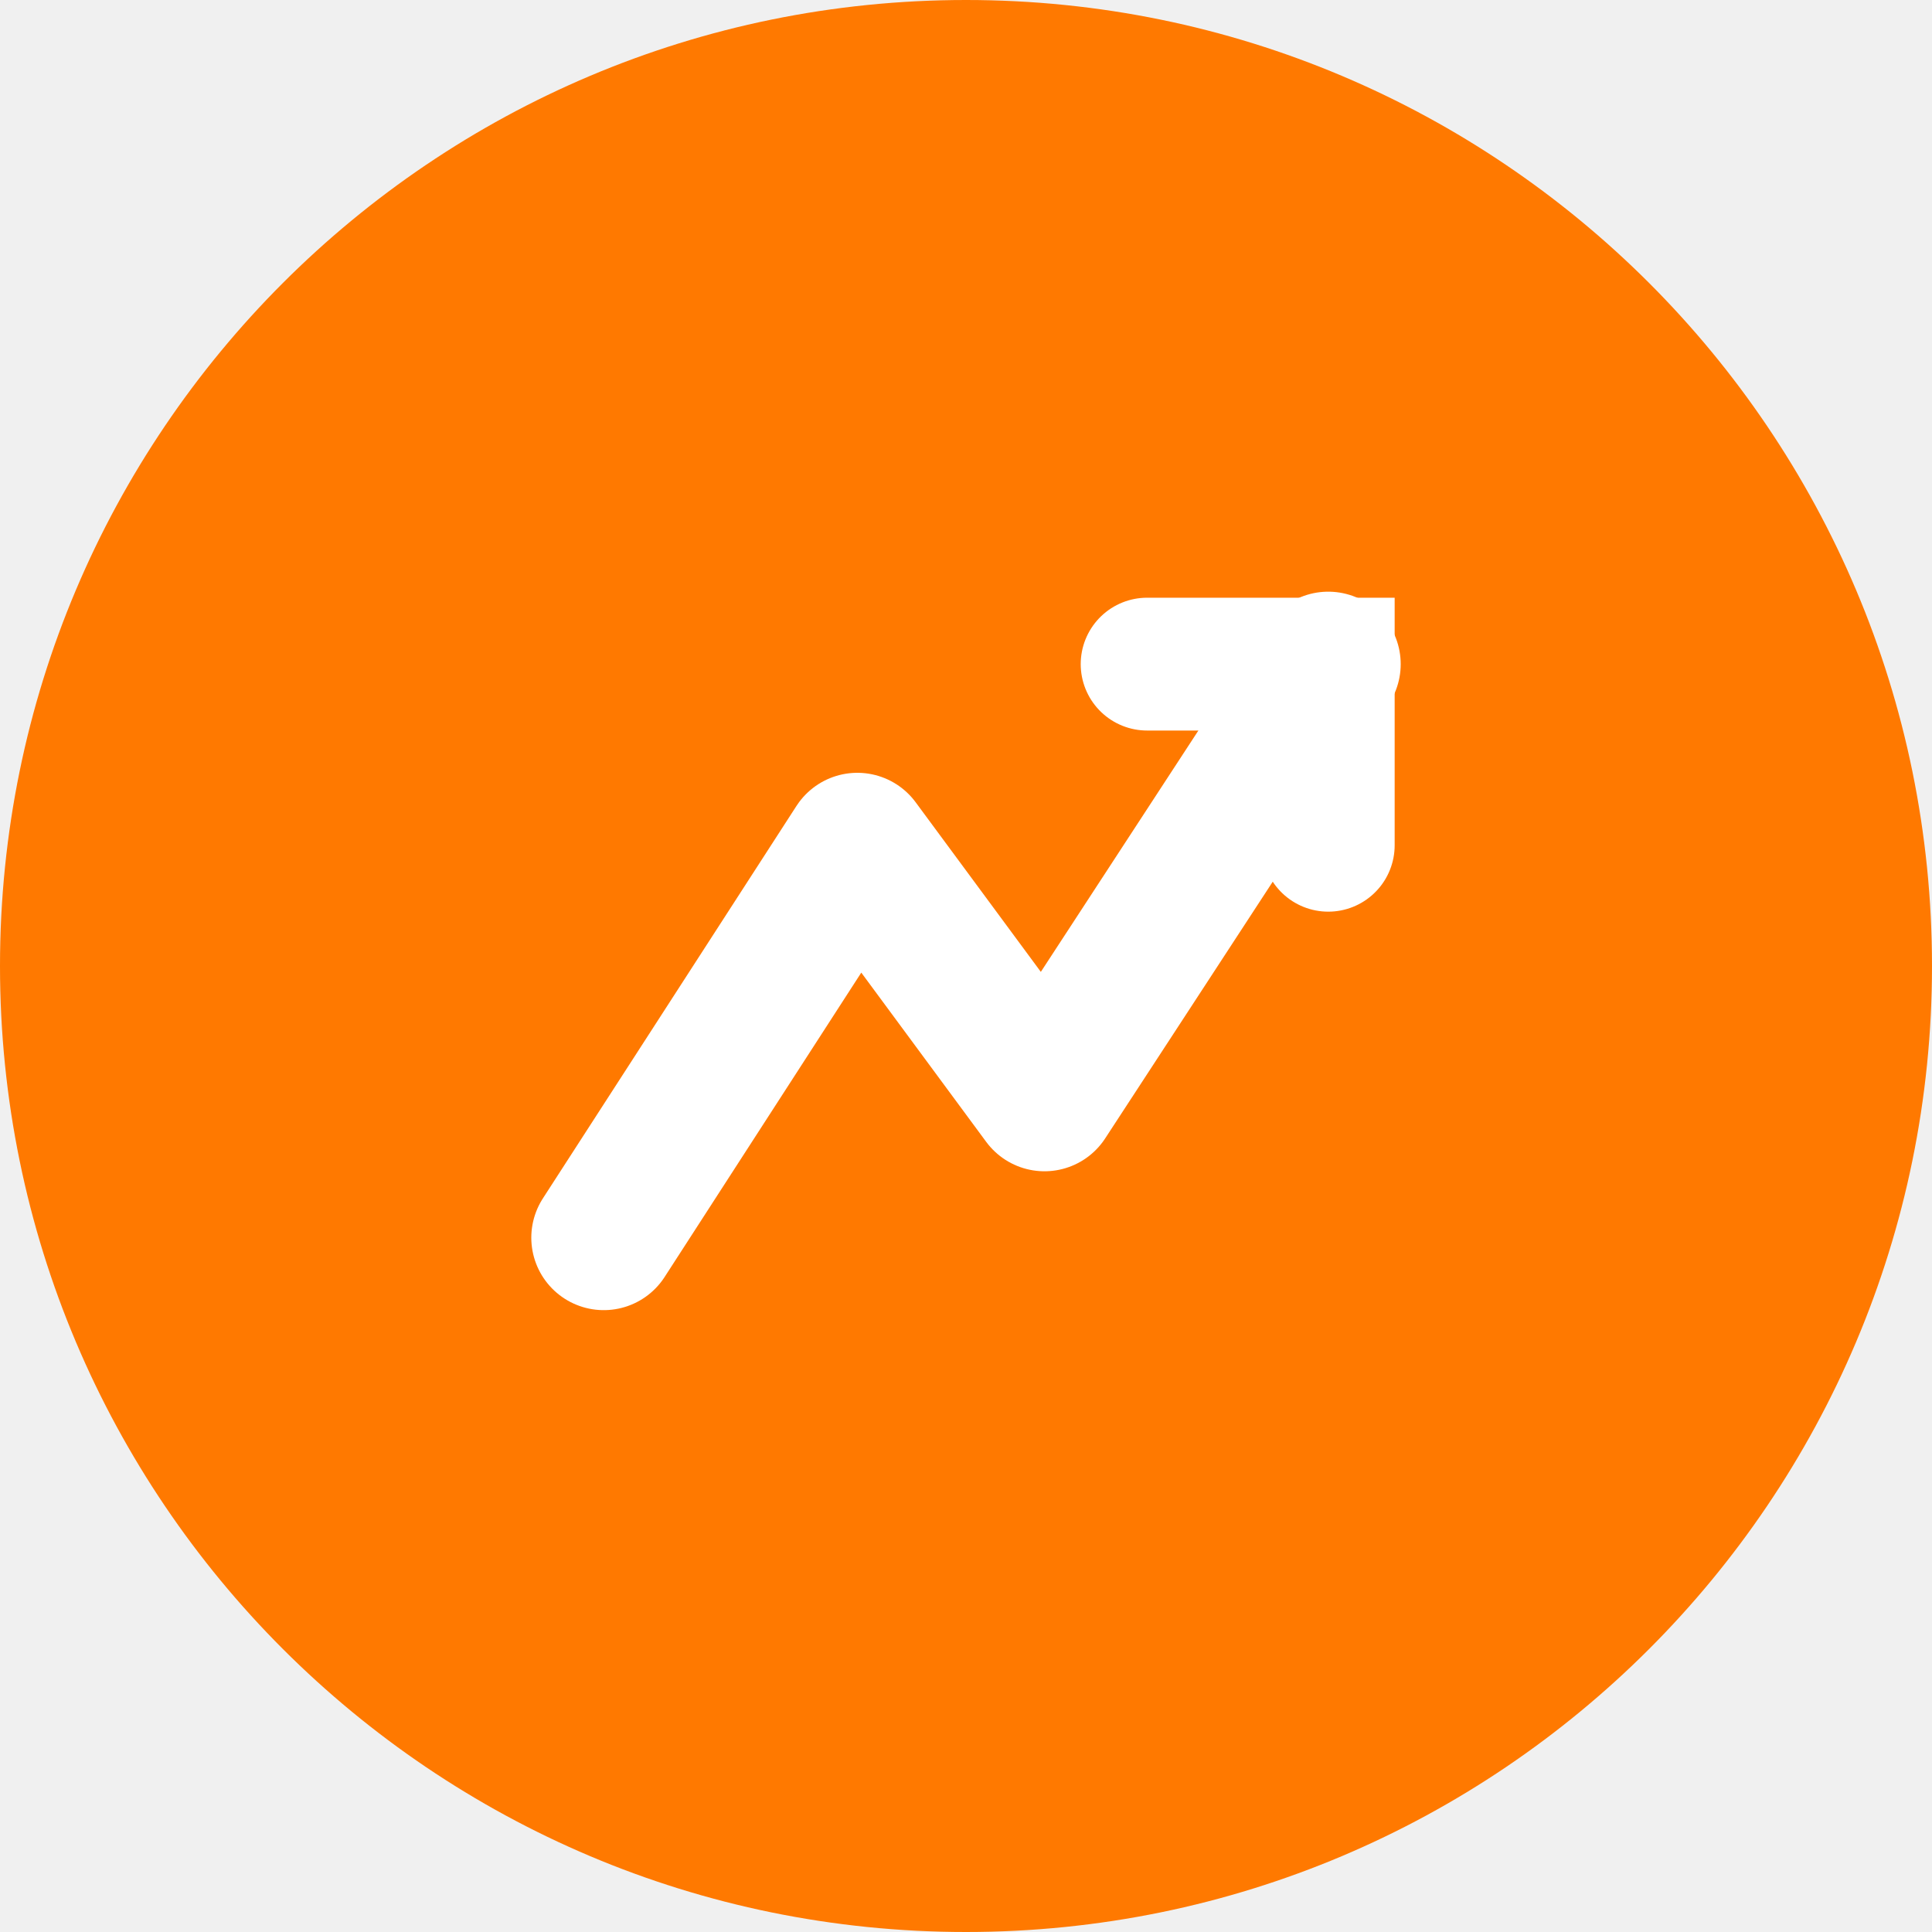
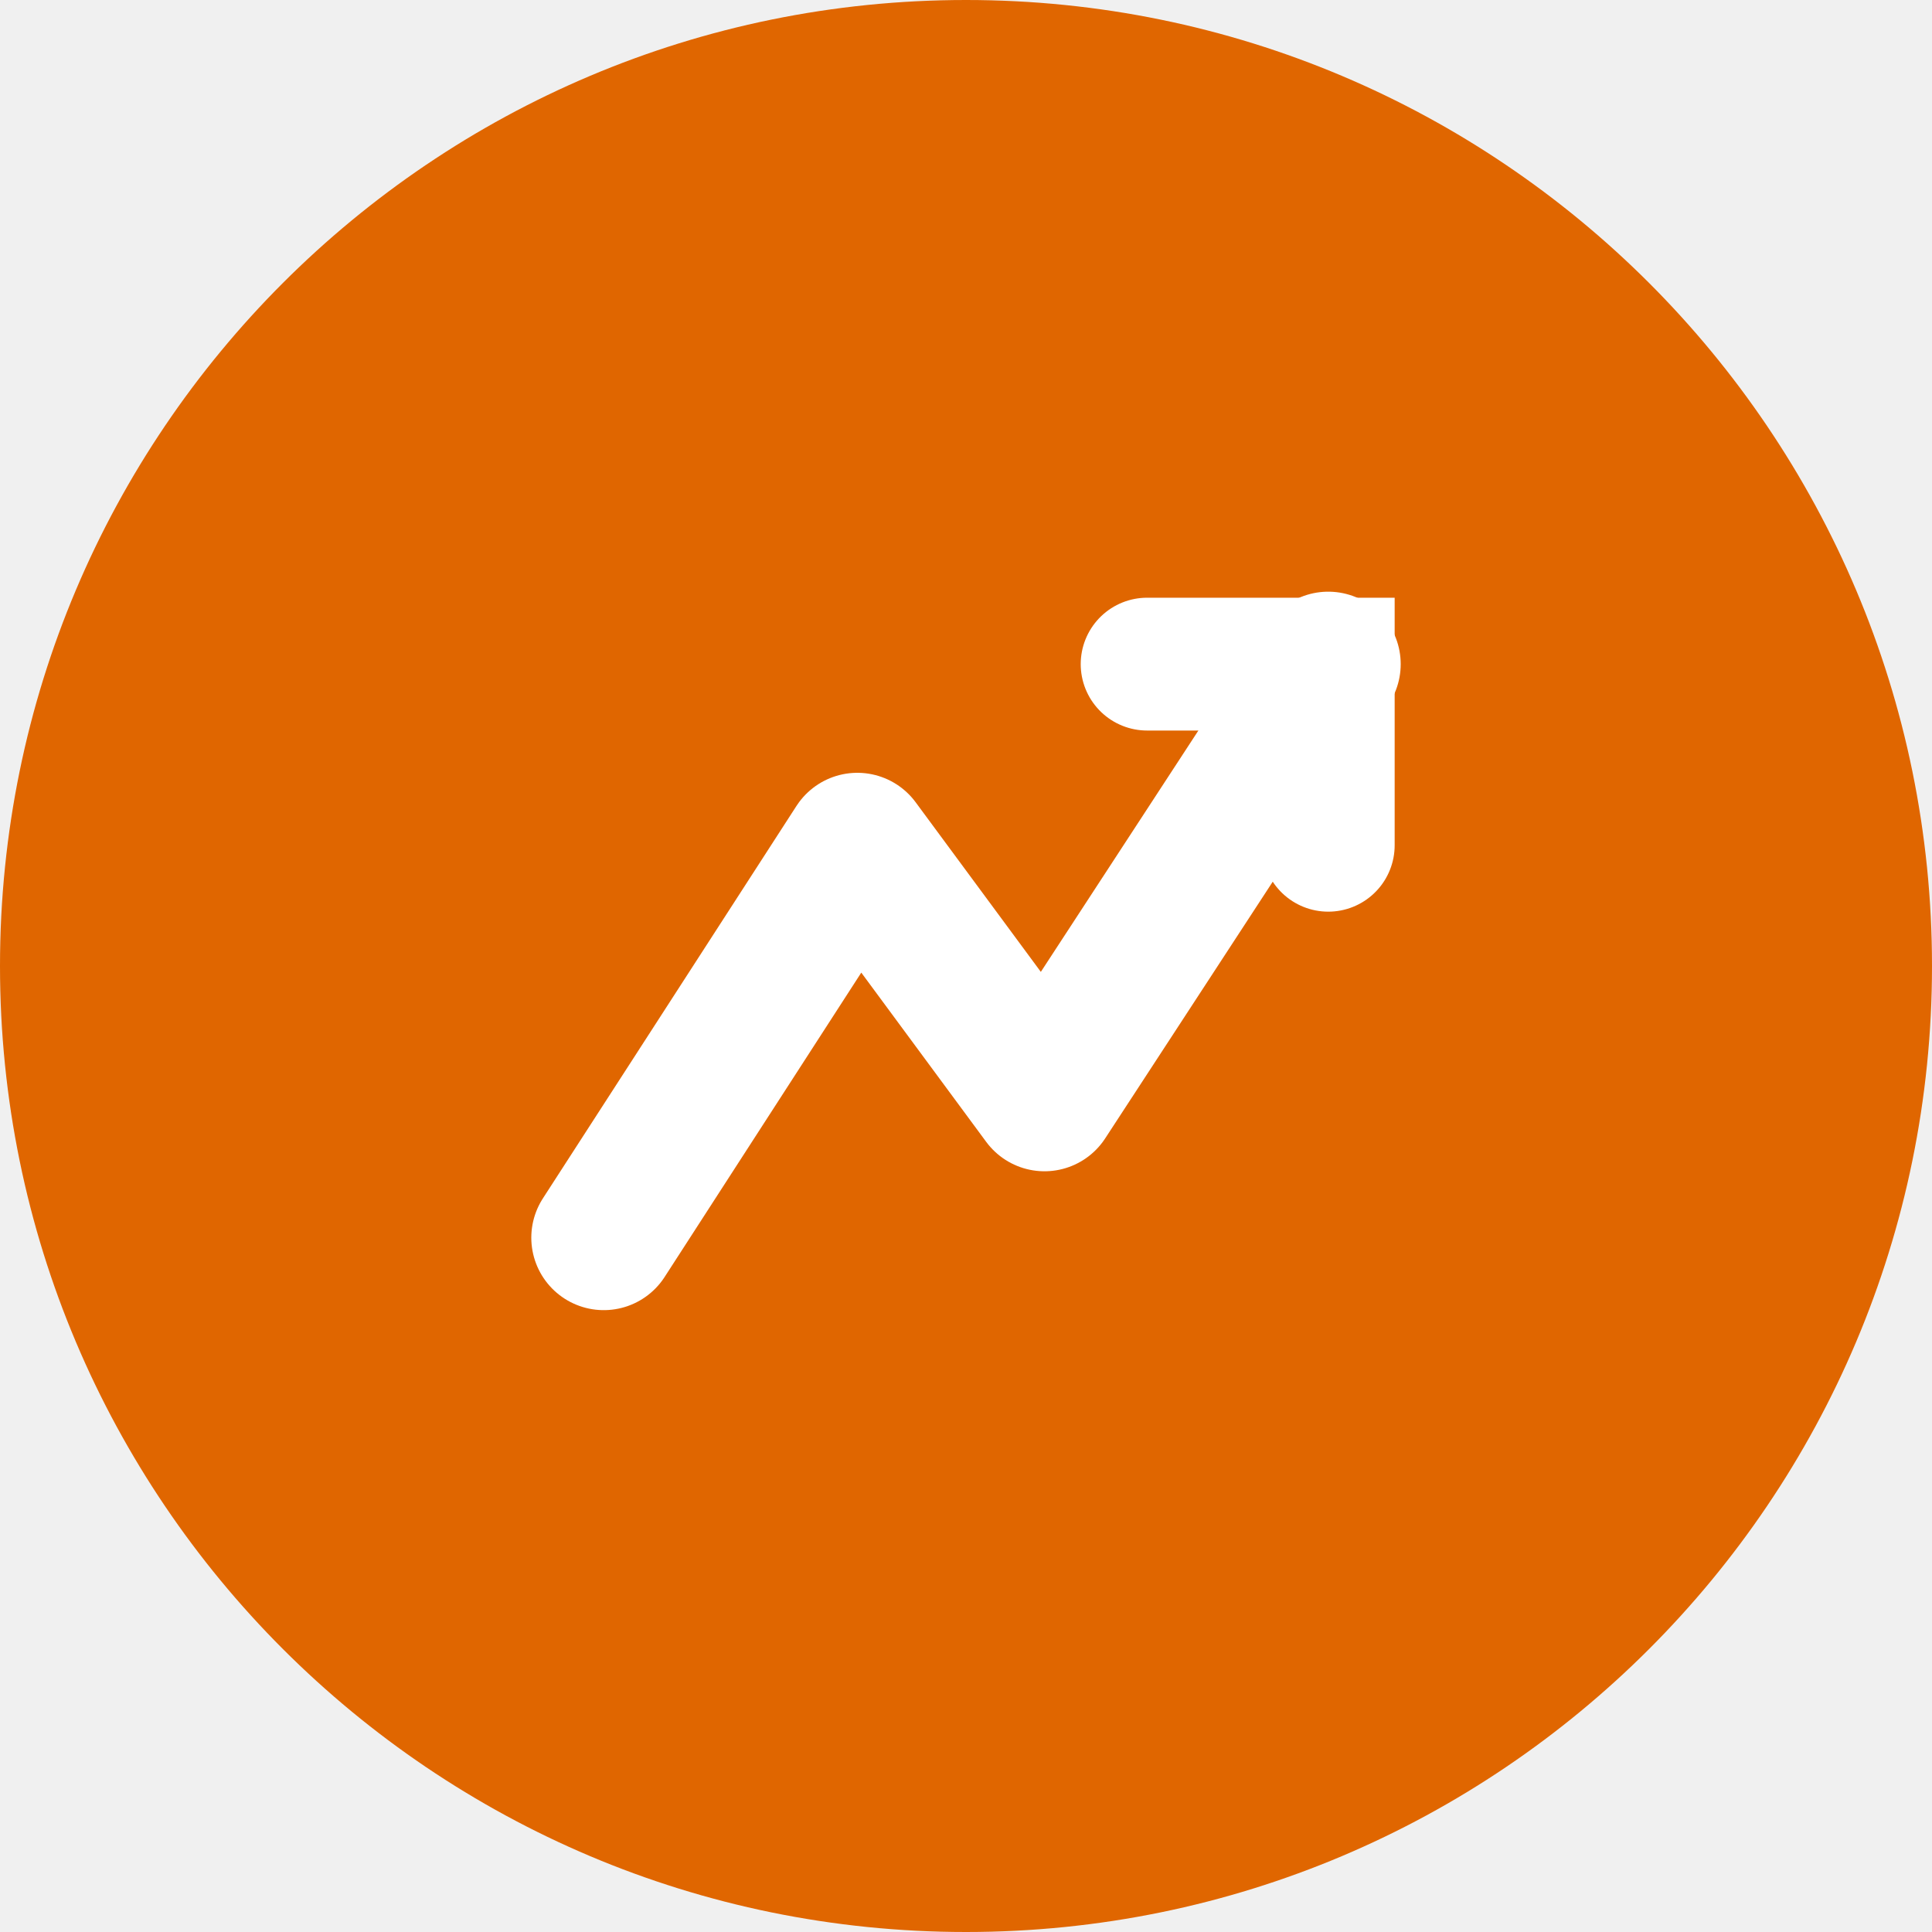
<svg xmlns="http://www.w3.org/2000/svg" viewBox="0 0 32 32">
-   <rect width="32" height="32" rx="16" fill="#ff7900" />
+   <rect width="32" height="32" rx="16" fill="#e06600" />
  <path d="M10 20.5 14.2 14l3.1 4.2L22 11" fill="none" stroke="#fff" stroke-width="2.4" stroke-linecap="round" stroke-linejoin="round" />
  <path d="M19 11h3v3" fill="none" stroke="#fff" stroke-width="2.2" stroke-linecap="round" />
</svg>
